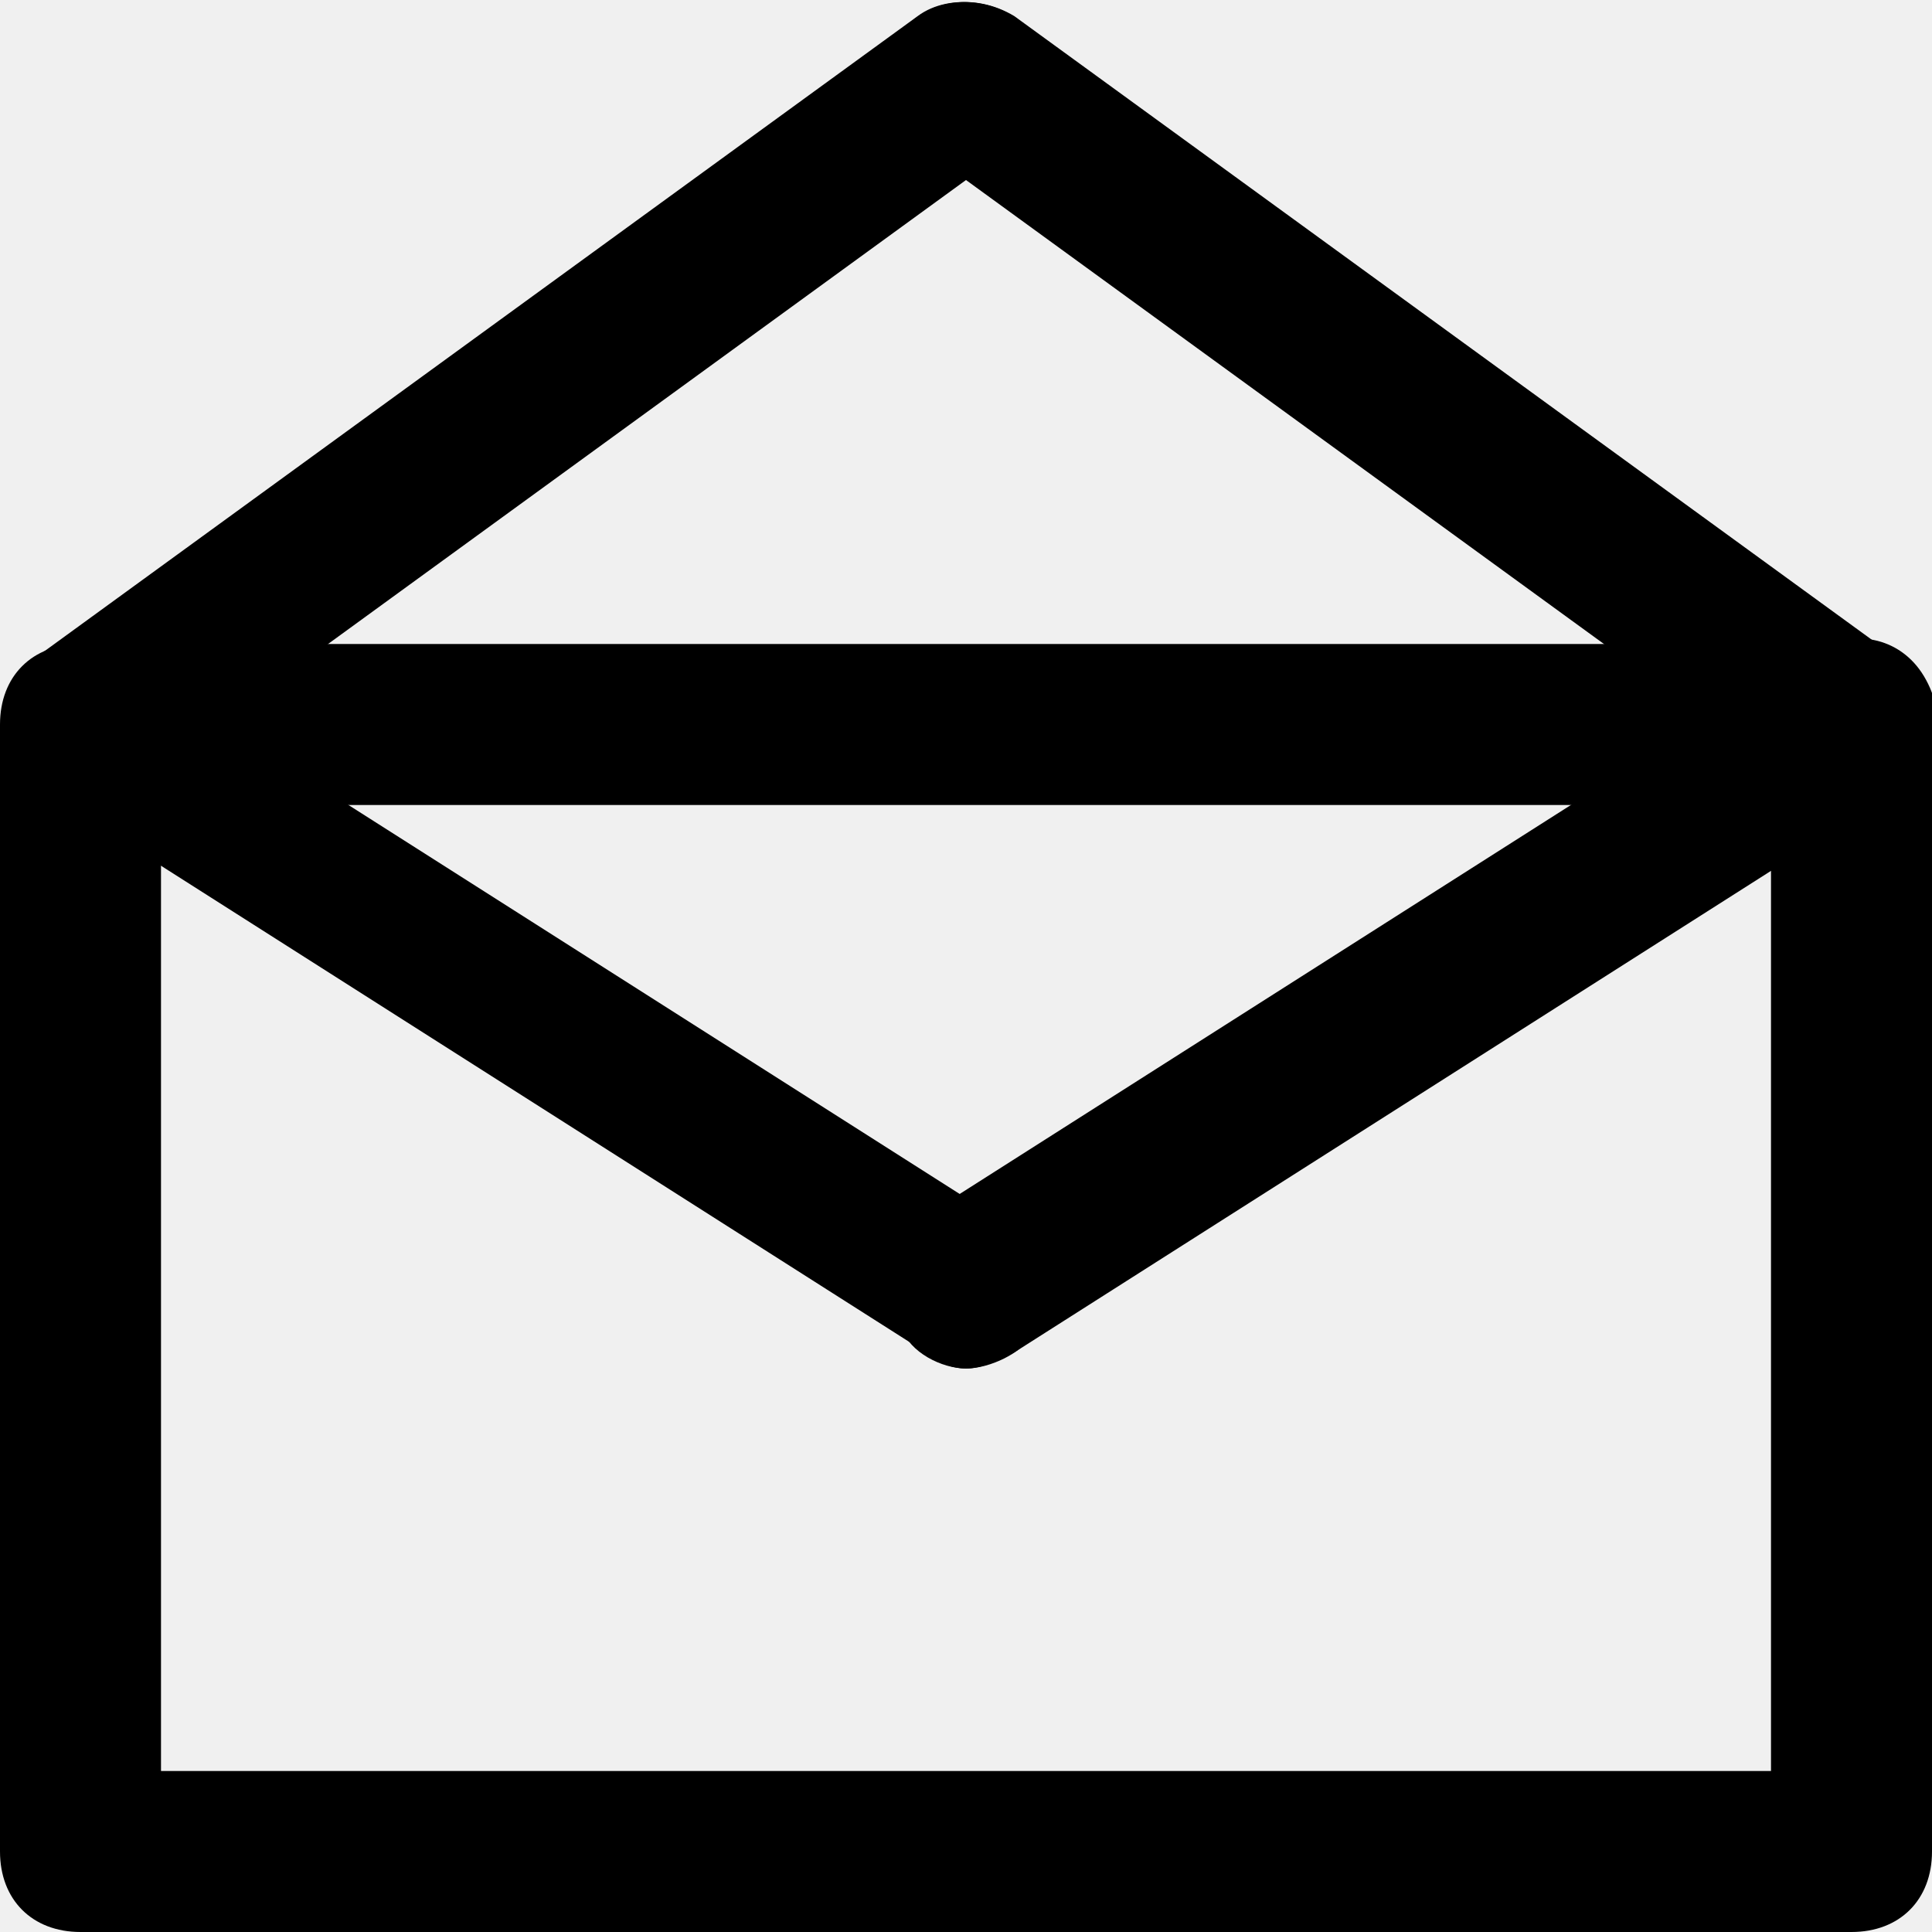
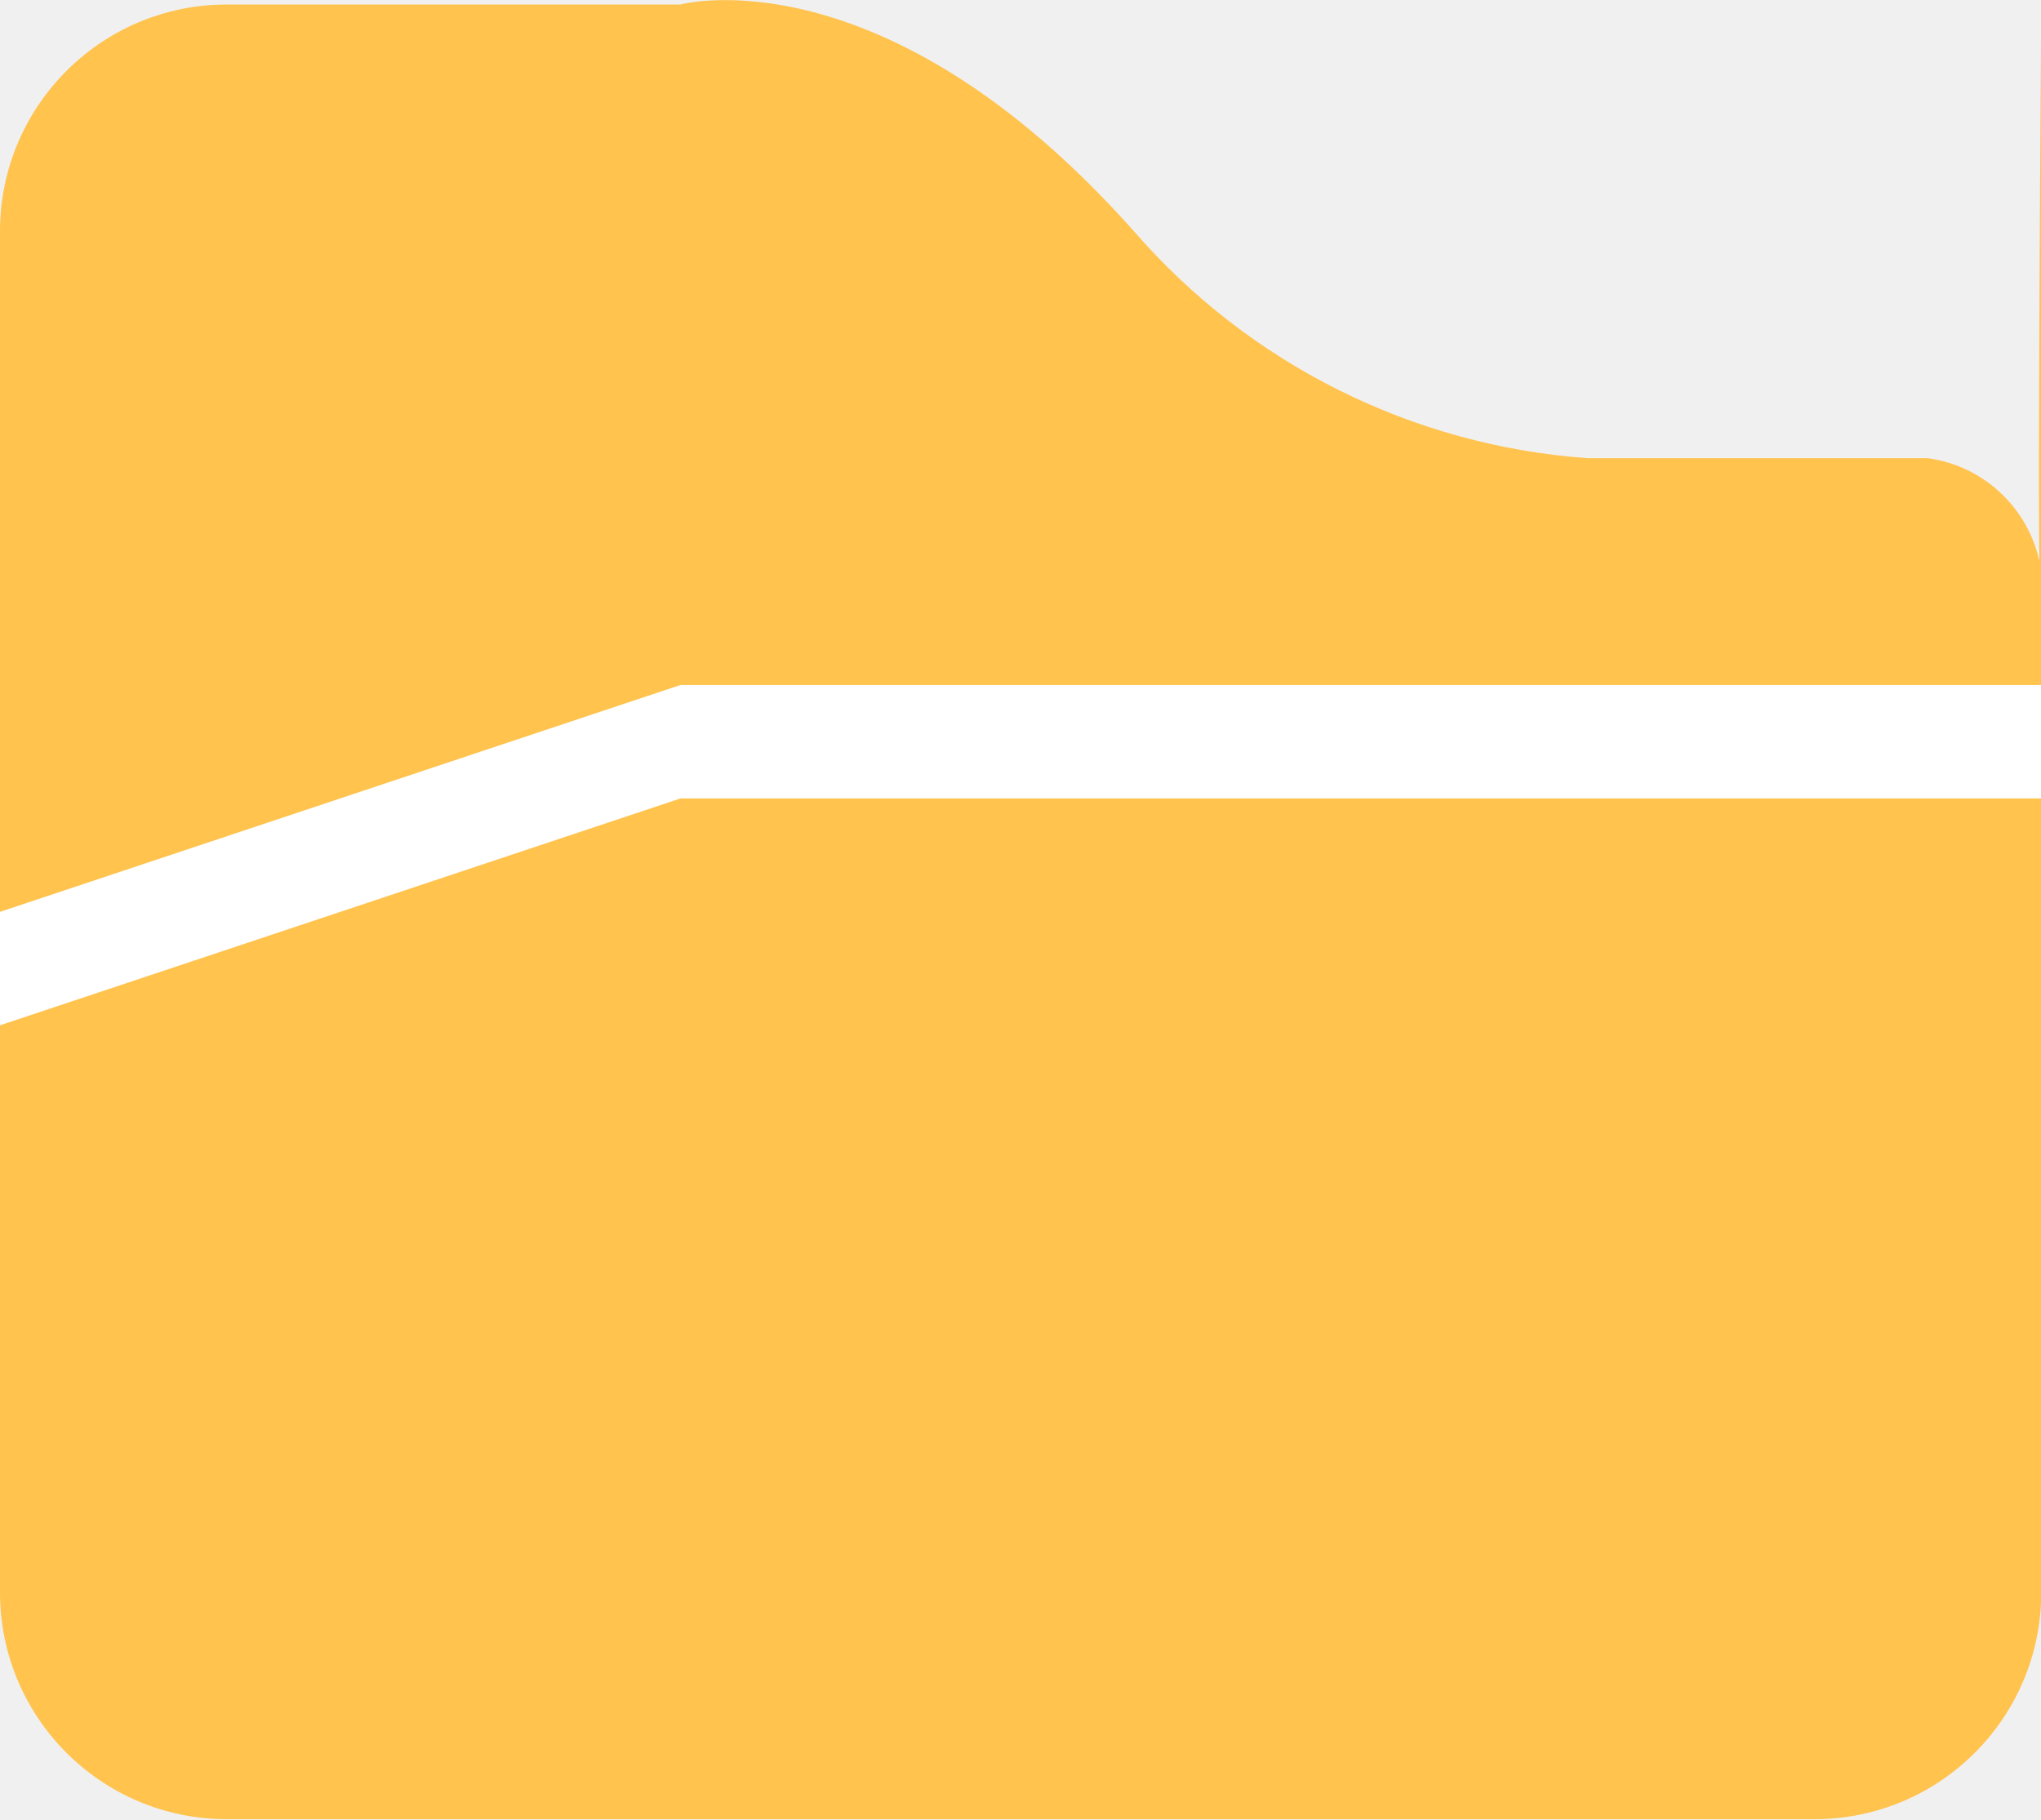
- <svg xmlns="http://www.w3.org/2000/svg" version="1.1" id="Layer_1" x="0px" y="0px" width="24px" height="24px" viewBox="0 0 24 24" enable-background="new 0 0 24 24" xml:space="preserve">
-   <g>
-     <g>
-       <g>
-         <path d="M23,24H1c-0.6,0-1-0.4-1-1V9c0-0.6,0.4-1,1-1h22c0.6,0,1,0.4,1,1v14C24,23.6,23.6,24,23,24z M2,22h20V10H2V22z" />
-       </g>
-     </g>
-     <g>
-       <g>
-         <path d="M12,17c-0.3,0-0.7-0.2-0.8-0.5c-0.3-0.5-0.2-1.1,0.3-1.4l11-7c0.5-0.3,1.1-0.2,1.4,0.3c0.3,0.5,0.2,1.1-0.3,1.4l-11,7     C12.4,16.9,12.2,17,12,17z" />
-       </g>
-     </g>
-     <g>
-       <g>
-         <path d="M12,17c-0.2,0-0.4-0.1-0.5-0.2l-11-7C0,9.5-0.1,8.9,0.2,8.5C0.5,8,1.1,7.9,1.5,8.2l11,7c0.5,0.3,0.6,0.9,0.3,1.4     C12.7,16.8,12.3,17,12,17z" />
-       </g>
-     </g>
-     <g>
-       <g>
-         <path d="M1,10c-0.3,0-0.6-0.1-0.8-0.4C-0.1,9.1,0,8.5,0.4,8.2l11-8c0.4-0.3,1.1-0.2,1.4,0.2c0.3,0.4,0.2,1.1-0.2,1.4l-11,8     C1.4,9.9,1.2,10,1,10z" />
-       </g>
-     </g>
-     <g>
-       <g>
-         <path d="M23,10c-0.2,0-0.4-0.1-0.6-0.2l-11-8c-0.4-0.3-0.5-1-0.2-1.4c0.3-0.4,0.9-0.5,1.4-0.2l11,8c0.4,0.3,0.5,1,0.2,1.4     C23.6,9.9,23.3,10,23,10z" />
-       </g>
-     </g>
-   </g>
+ <svg xmlns="http://www.w3.org/2000/svg" t="1624603030442" class="icon" viewBox="0 0 1149 1024" version="1.1" p-id="17844" width="224.414" height="200">
+   <defs>
+     <style type="text/css" />
+   </defs>
+   <path d="M127.683 2.537h1021.463v893.78a127.683 127.683 0 0 1-127.683 127.683H127.683a127.683 127.683 0 0 1-127.683-127.683v-766.097a127.683 127.683 0 0 1 127.683-127.683z m255.366 0s114.085-31.218 255.366 127.683a373.409 373.409 0 0 0 255.366 127.683h191.524a74.758 74.758 0 0 1 63.841 63.841c-2.873 62.245 0-319.207 0-319.207H383.049z" fill="#FFC34E" p-id="17845" />
+   <path d="M383.049 385.586h766.097v63.841H383.049v-63.841z m0 0v63.841l-383.049 127.683v-63.841z" fill="#FFFFFF" p-id="17846" />
</svg>
